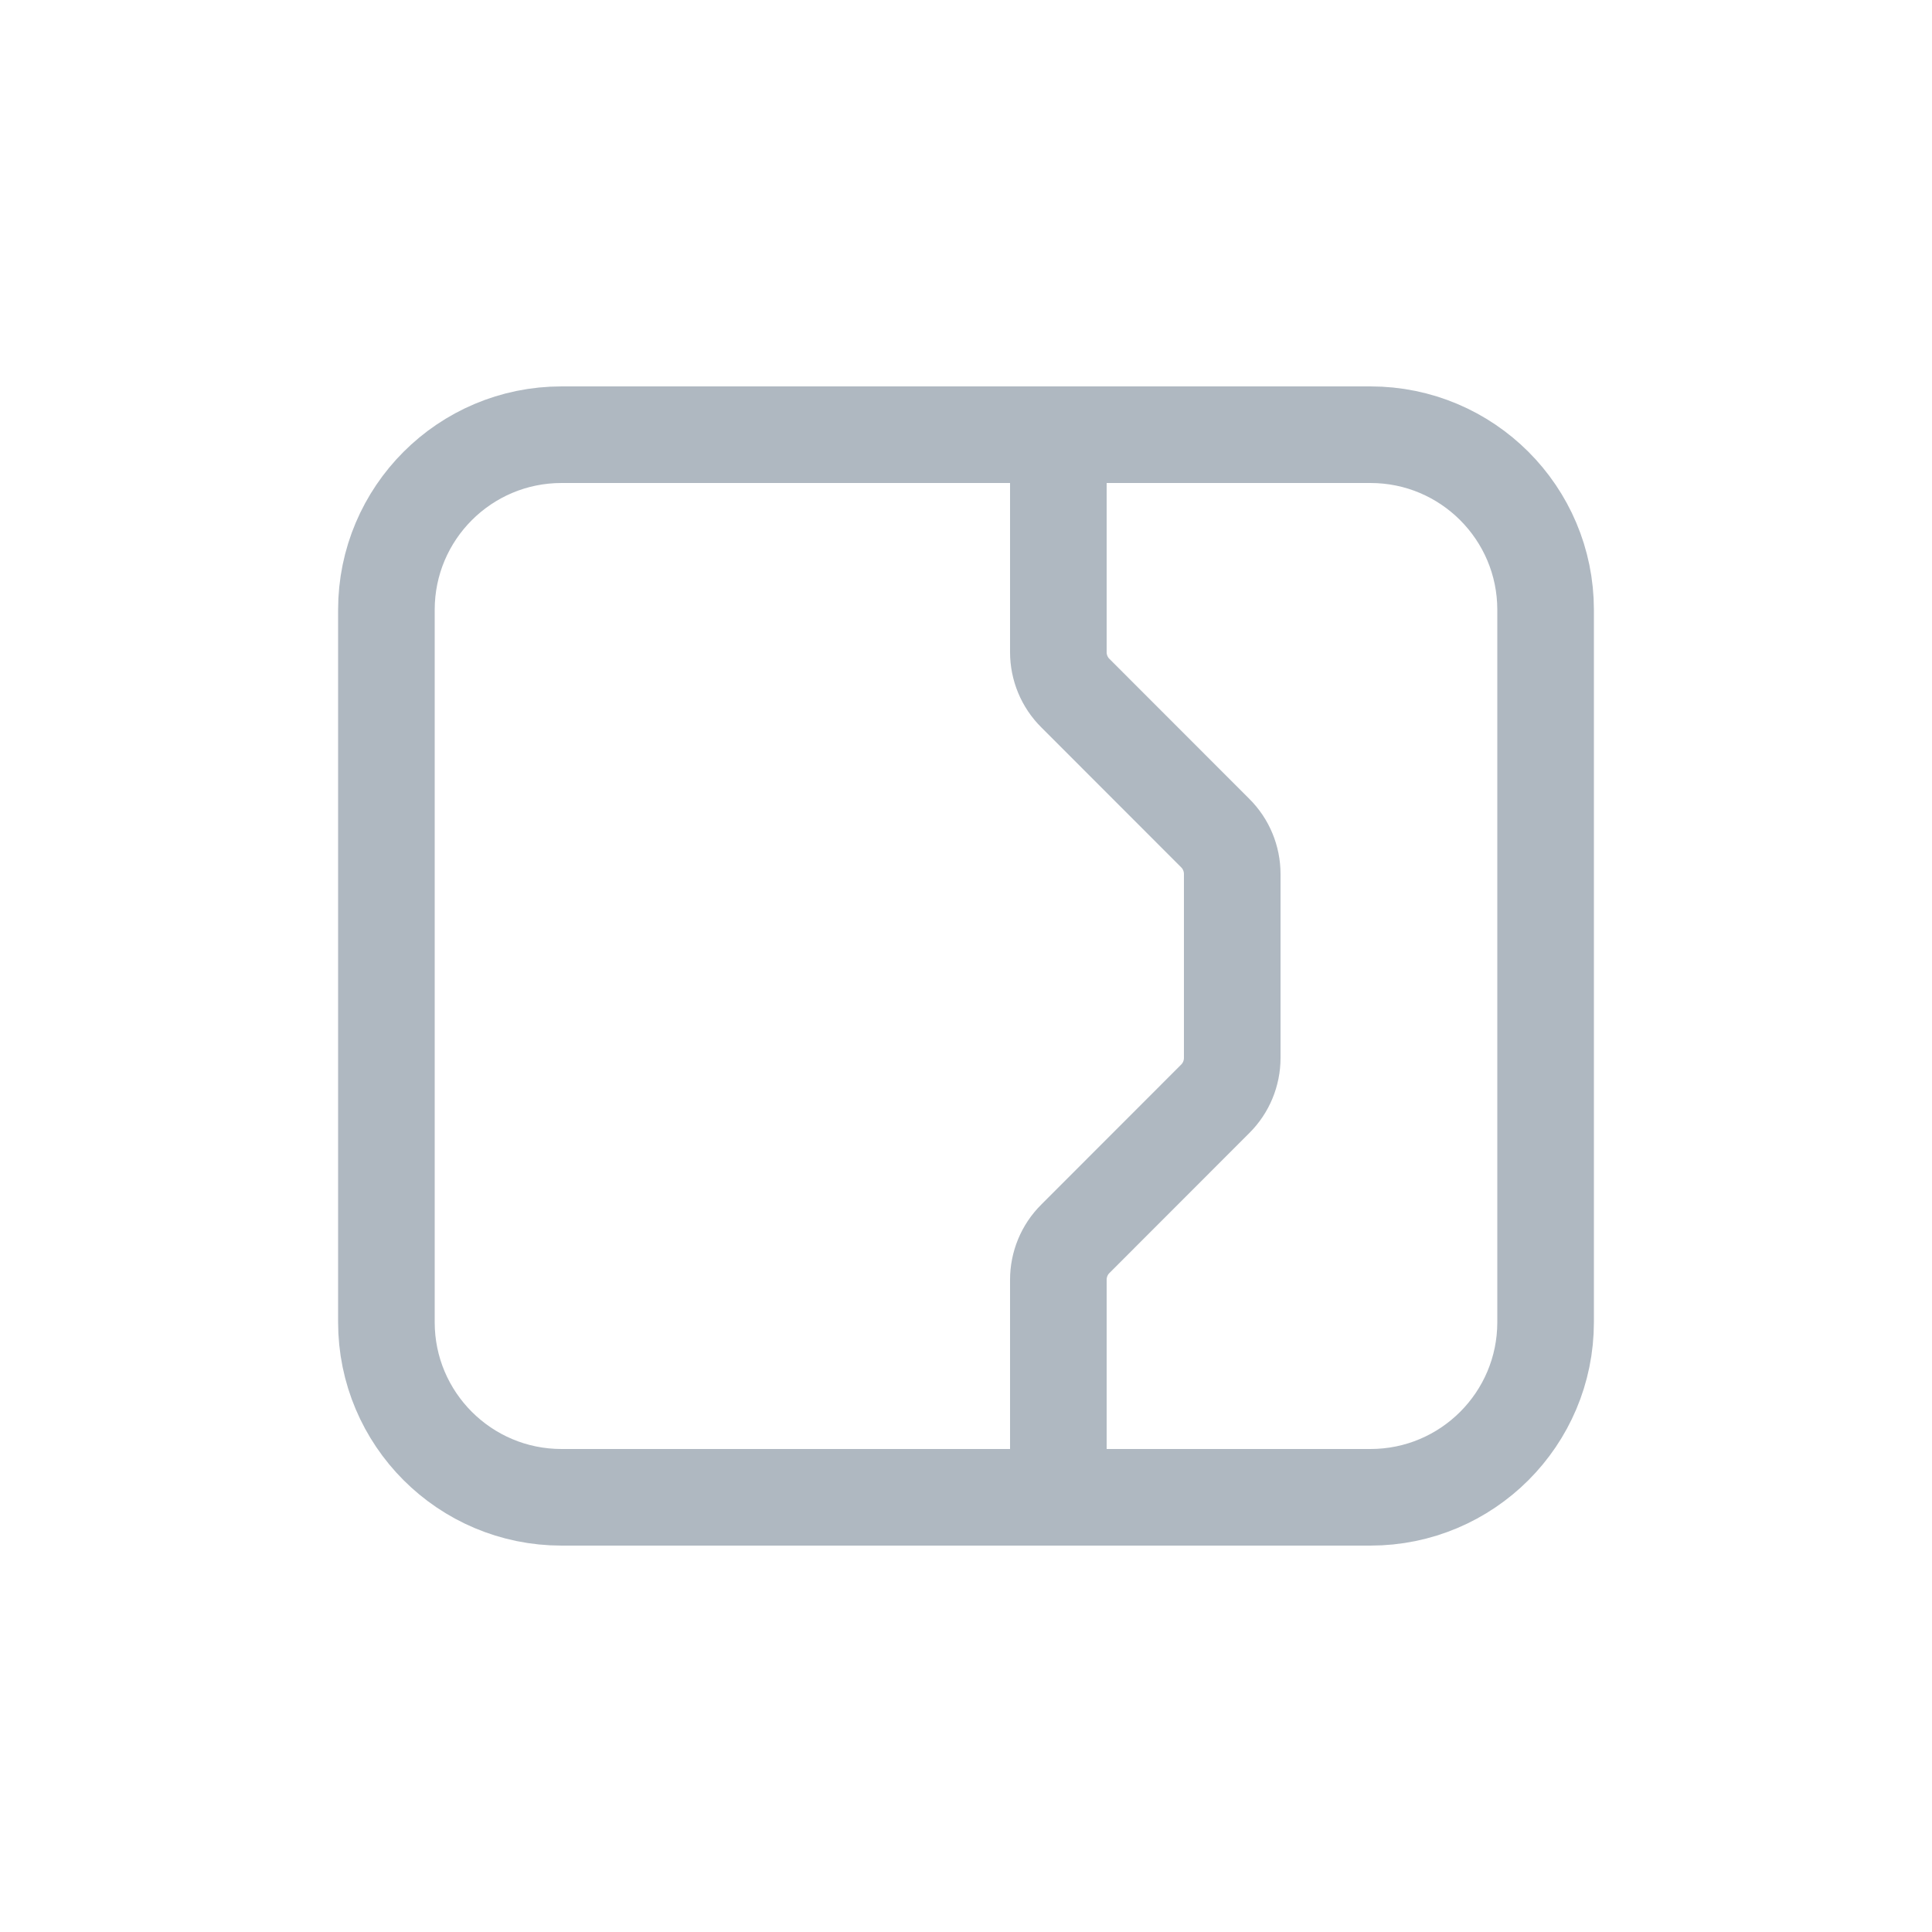
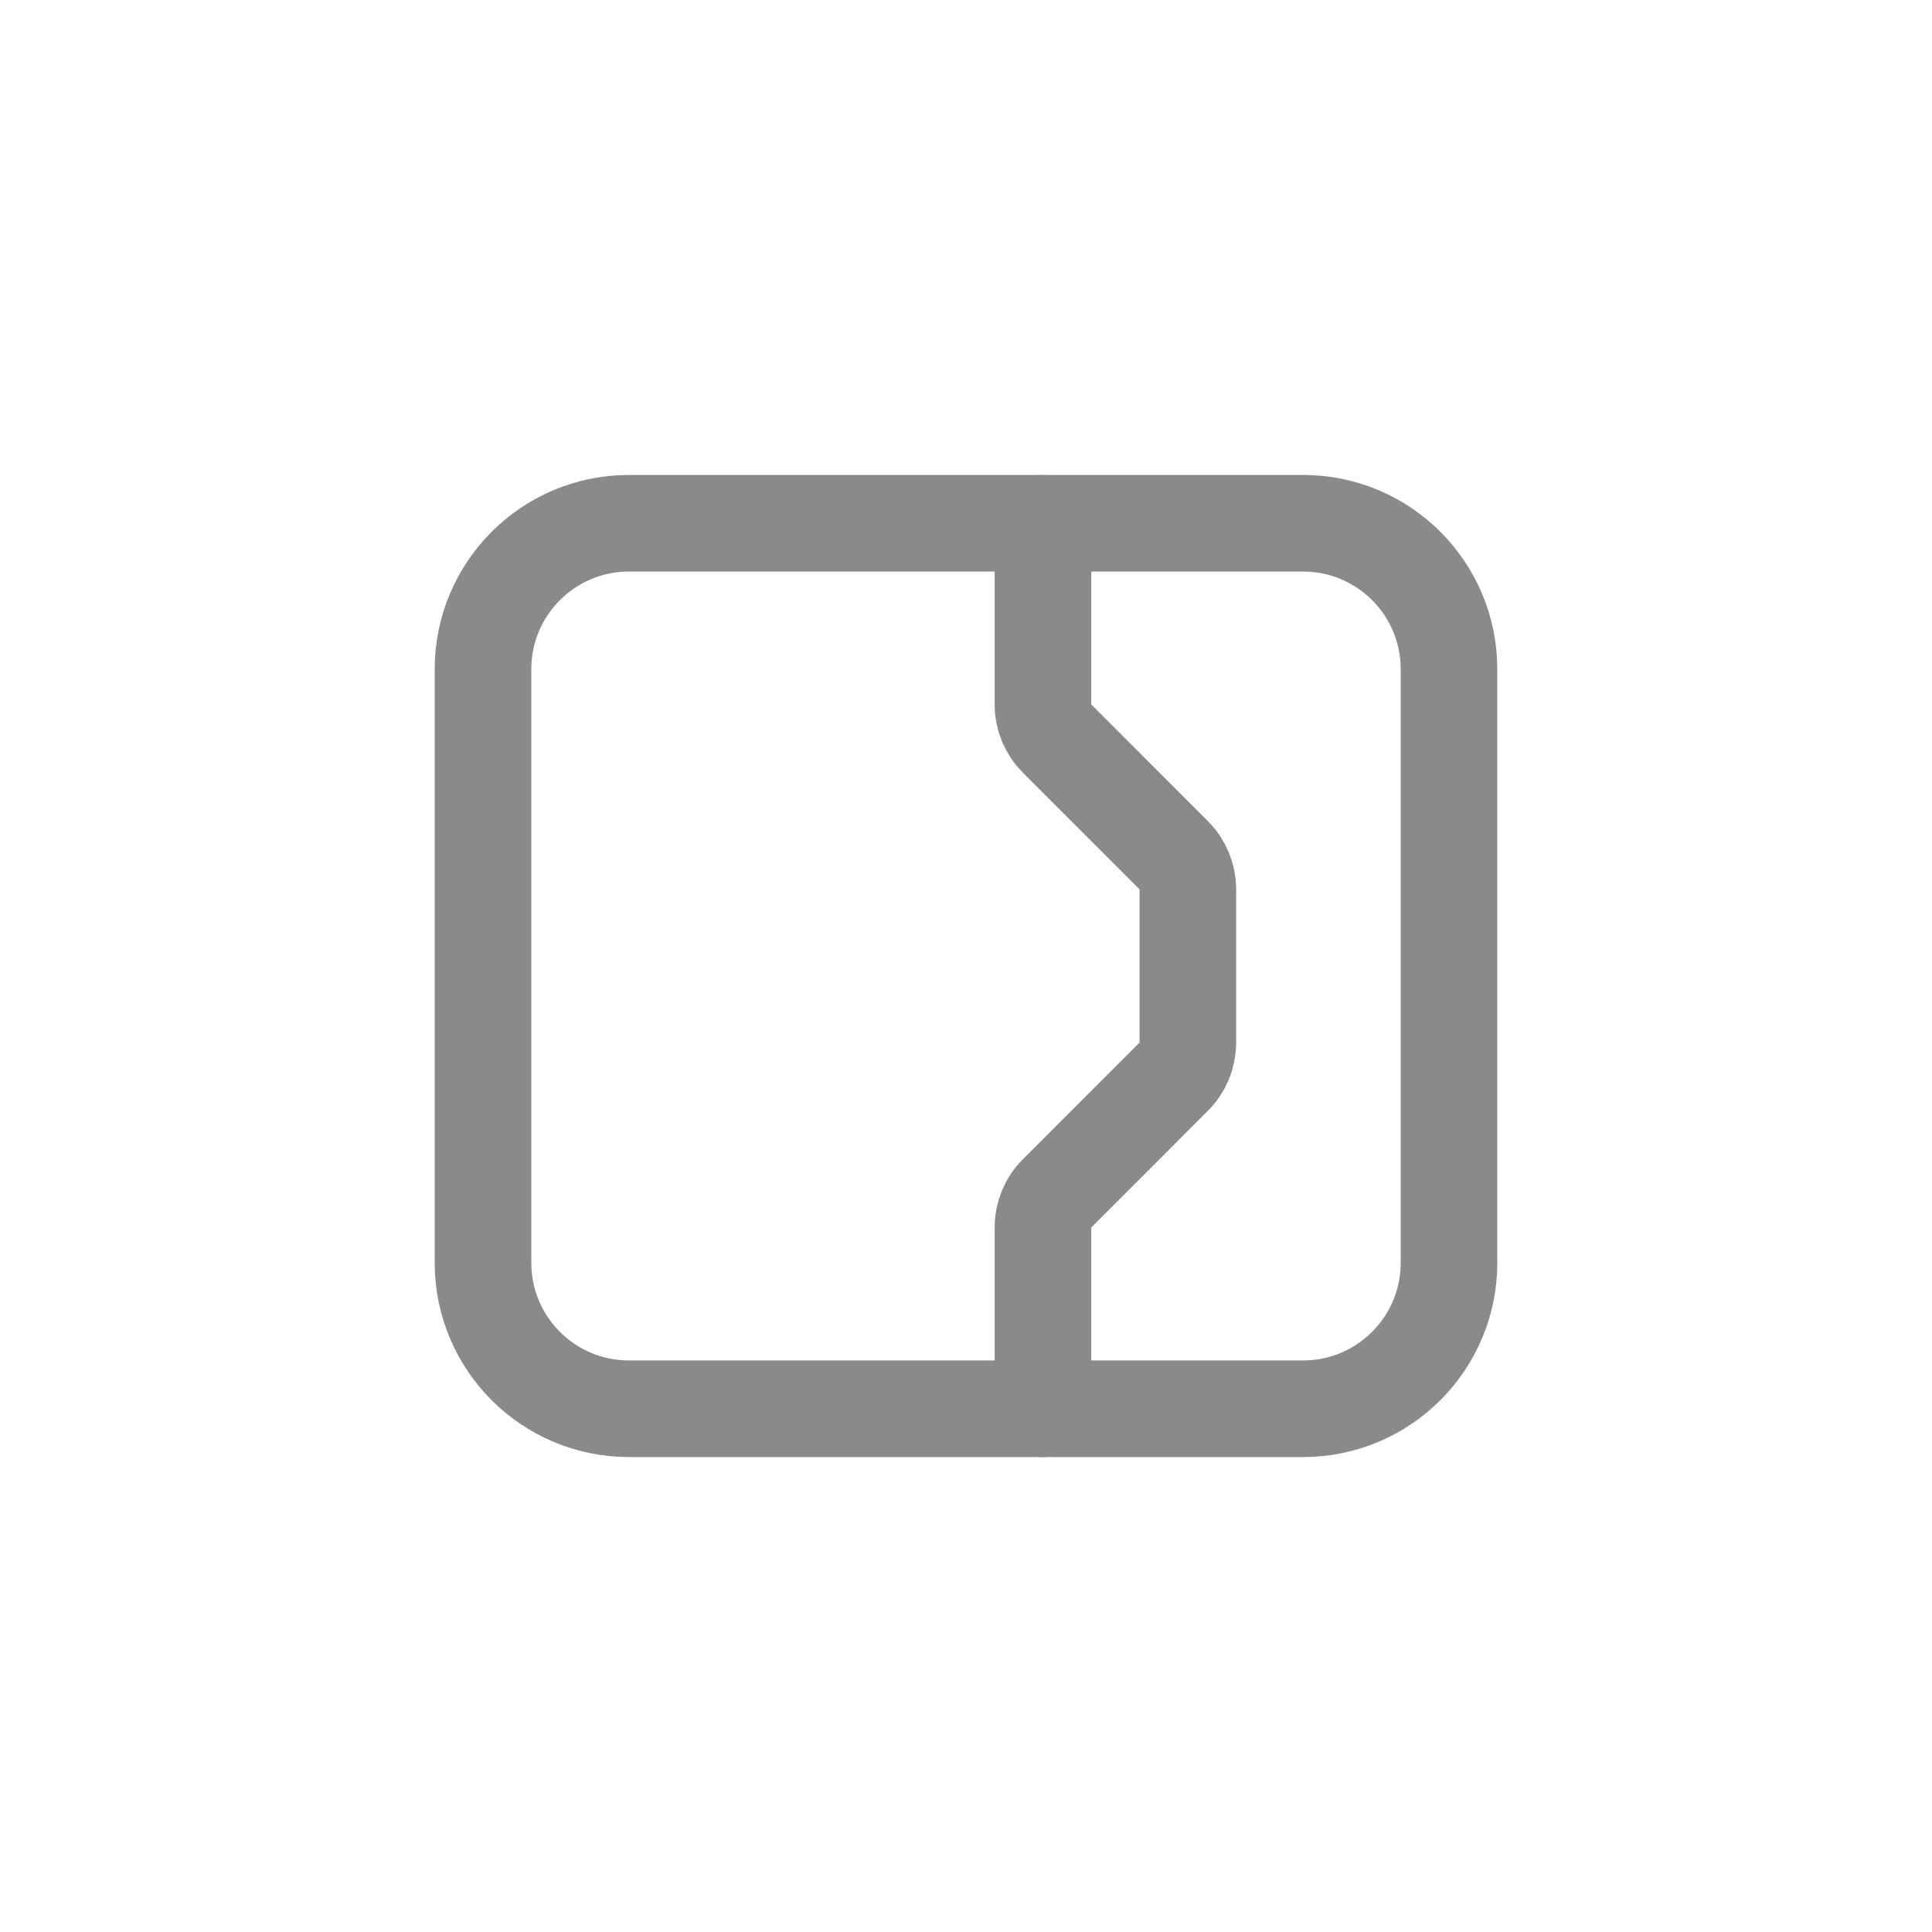
- <svg xmlns="http://www.w3.org/2000/svg" width="20" height="20" viewBox="0 0 20 20" fill="none">
-   <rect x="4" y="4.5" width="12" height="11" rx="1.813" stroke="#AFB8C1" />
-   <path d="M10.956 4.501L10.956 6.751C10.956 6.91 11.019 7.063 11.132 7.175L12.58 8.624C12.693 8.736 12.756 8.889 12.756 9.048L12.756 10.951C12.756 11.11 12.693 11.263 12.58 11.375L11.132 12.824C11.019 12.936 10.956 13.089 10.956 13.248L10.956 15.5" stroke="#AFB8C1" stroke-linecap="round" stroke-linejoin="round" />
+ <svg xmlns="http://www.w3.org/2000/svg" width="24" height="24" viewBox="0 0 24 24" fill="none">
+   <rect x="6" y="6.5" width="12" height="11" rx="1.813" stroke="#8A8A8A" stroke-width="1.2" />
+   <path d="M12.956 6.501L12.956 8.751C12.956 8.91 13.019 9.063 13.132 9.175L14.58 10.624C14.693 10.736 14.756 10.889 14.756 11.048L14.756 12.951C14.756 13.11 14.693 13.263 14.58 13.375L13.132 14.824C13.019 14.936 12.956 15.089 12.956 15.248L12.956 17.5" stroke="#8A8A8A" stroke-width="1.2" stroke-linecap="round" stroke-linejoin="round" />
</svg>
